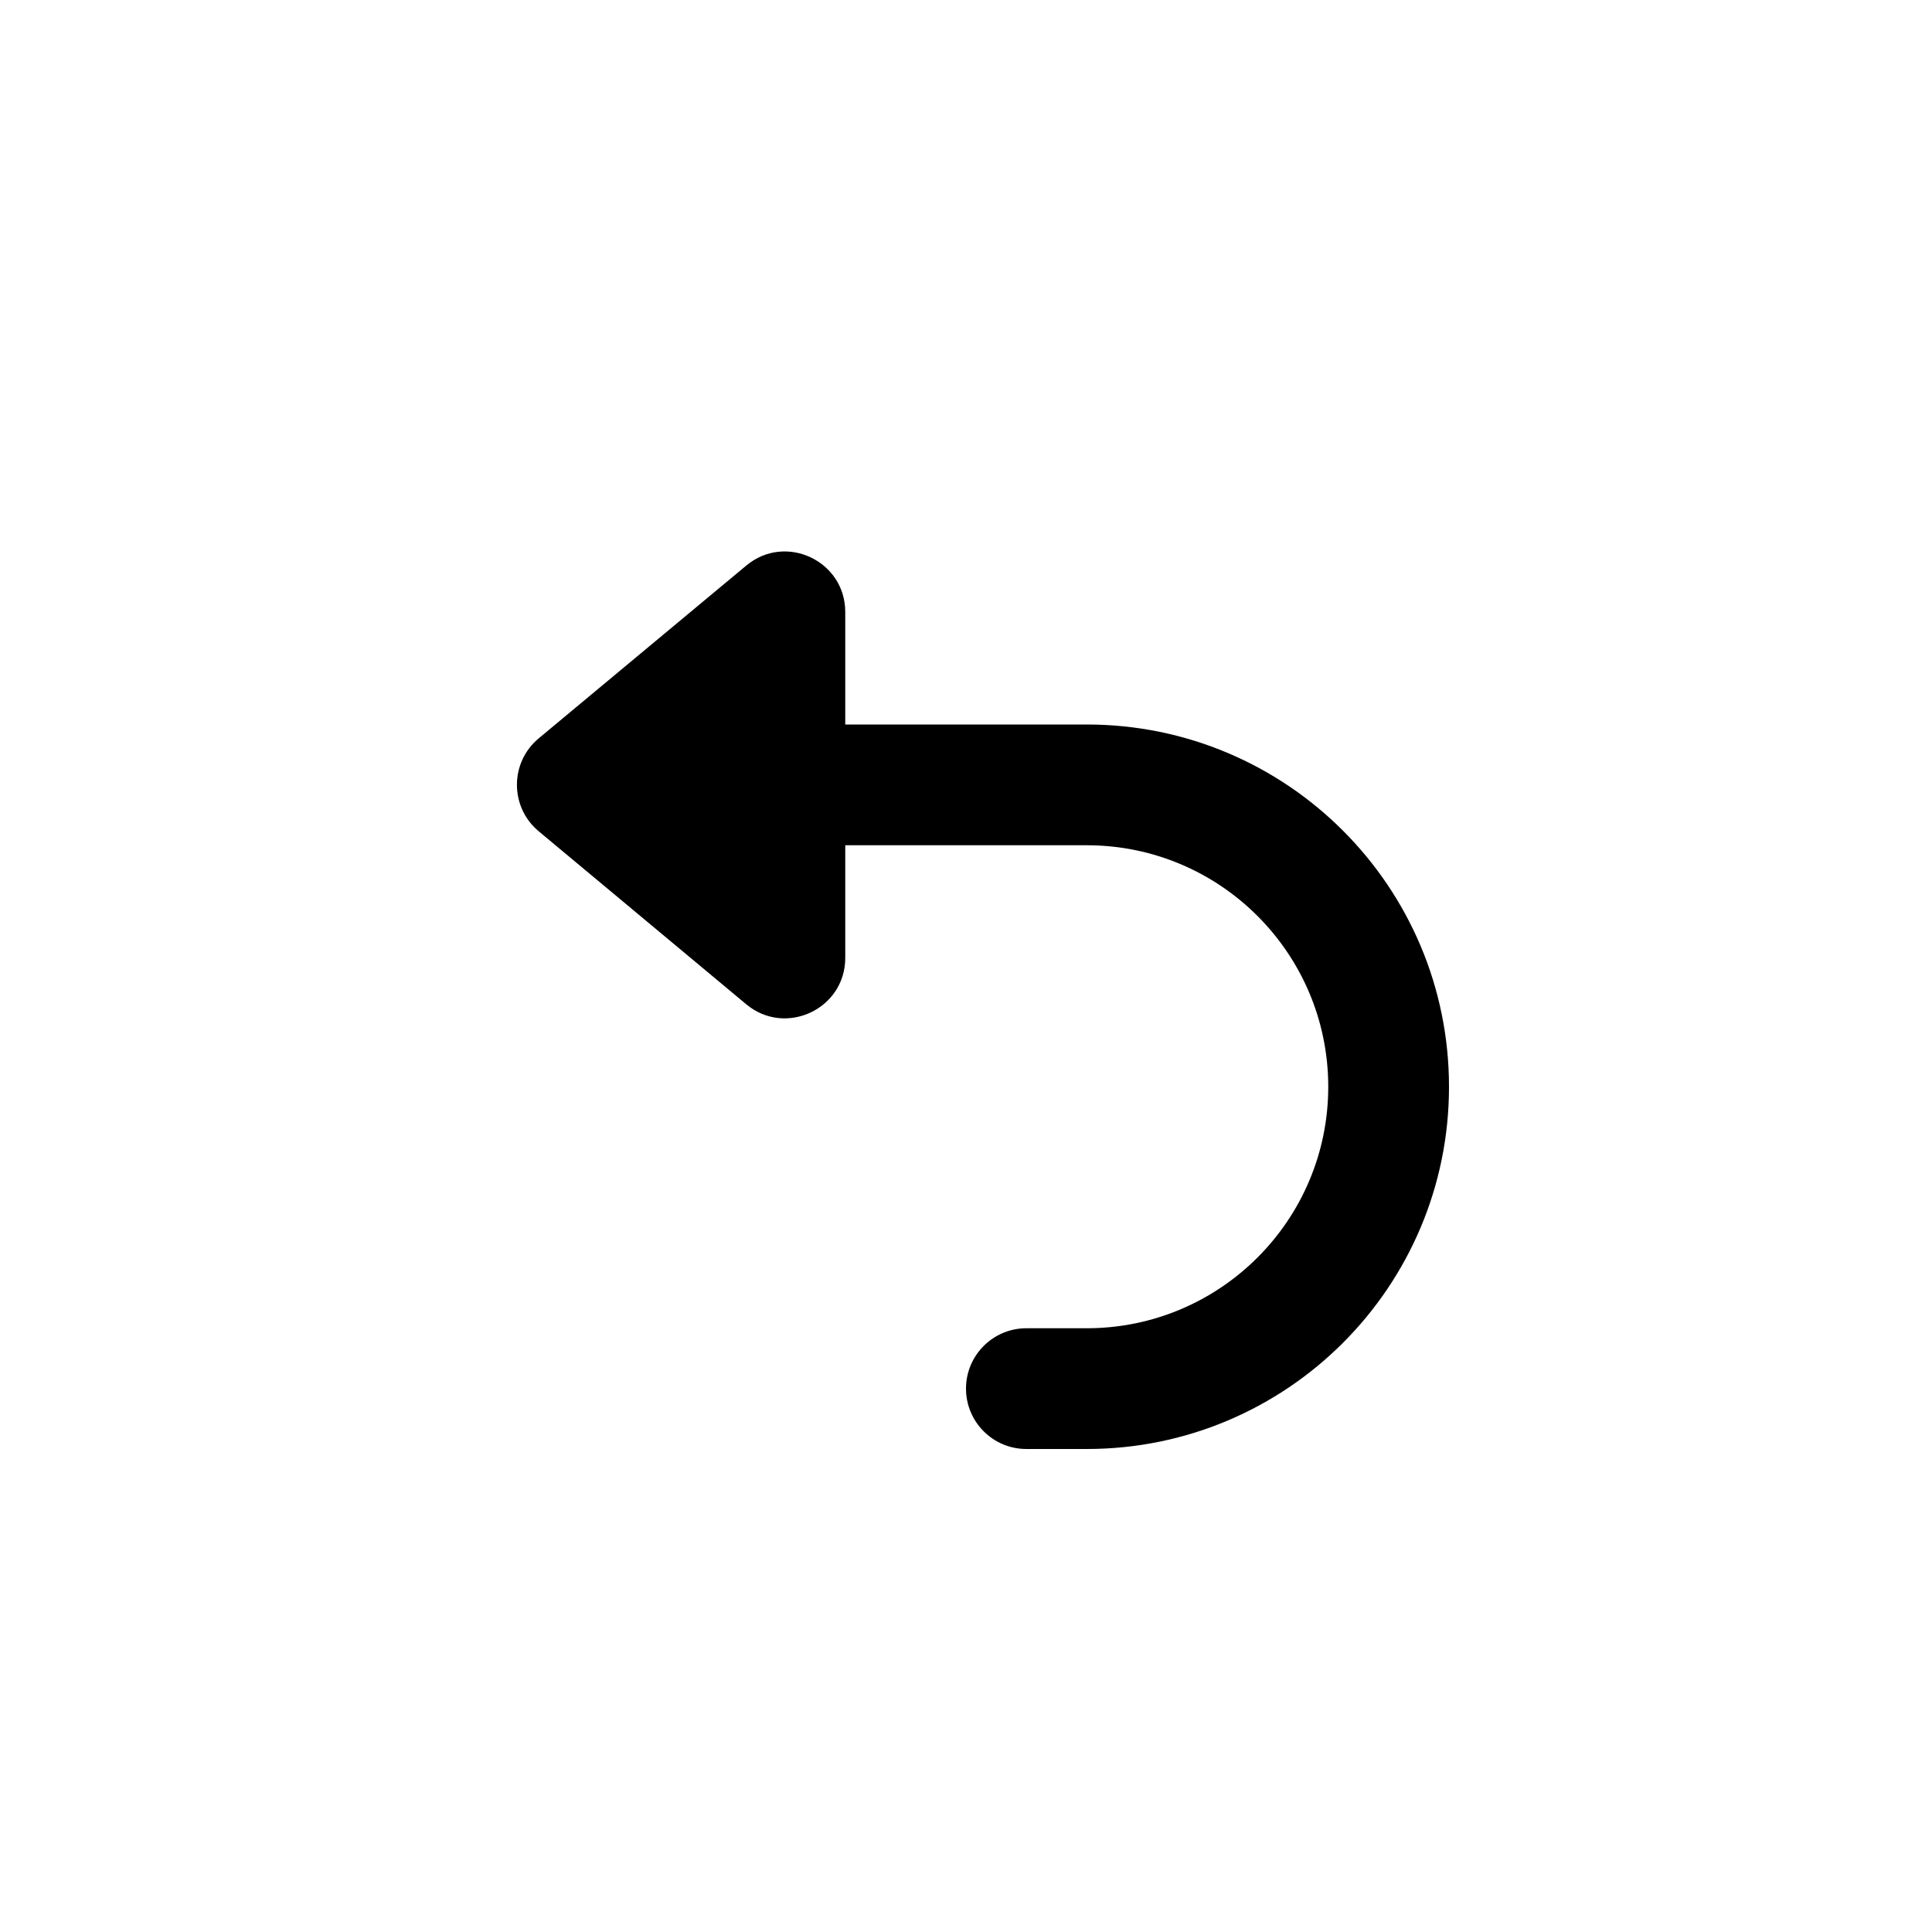
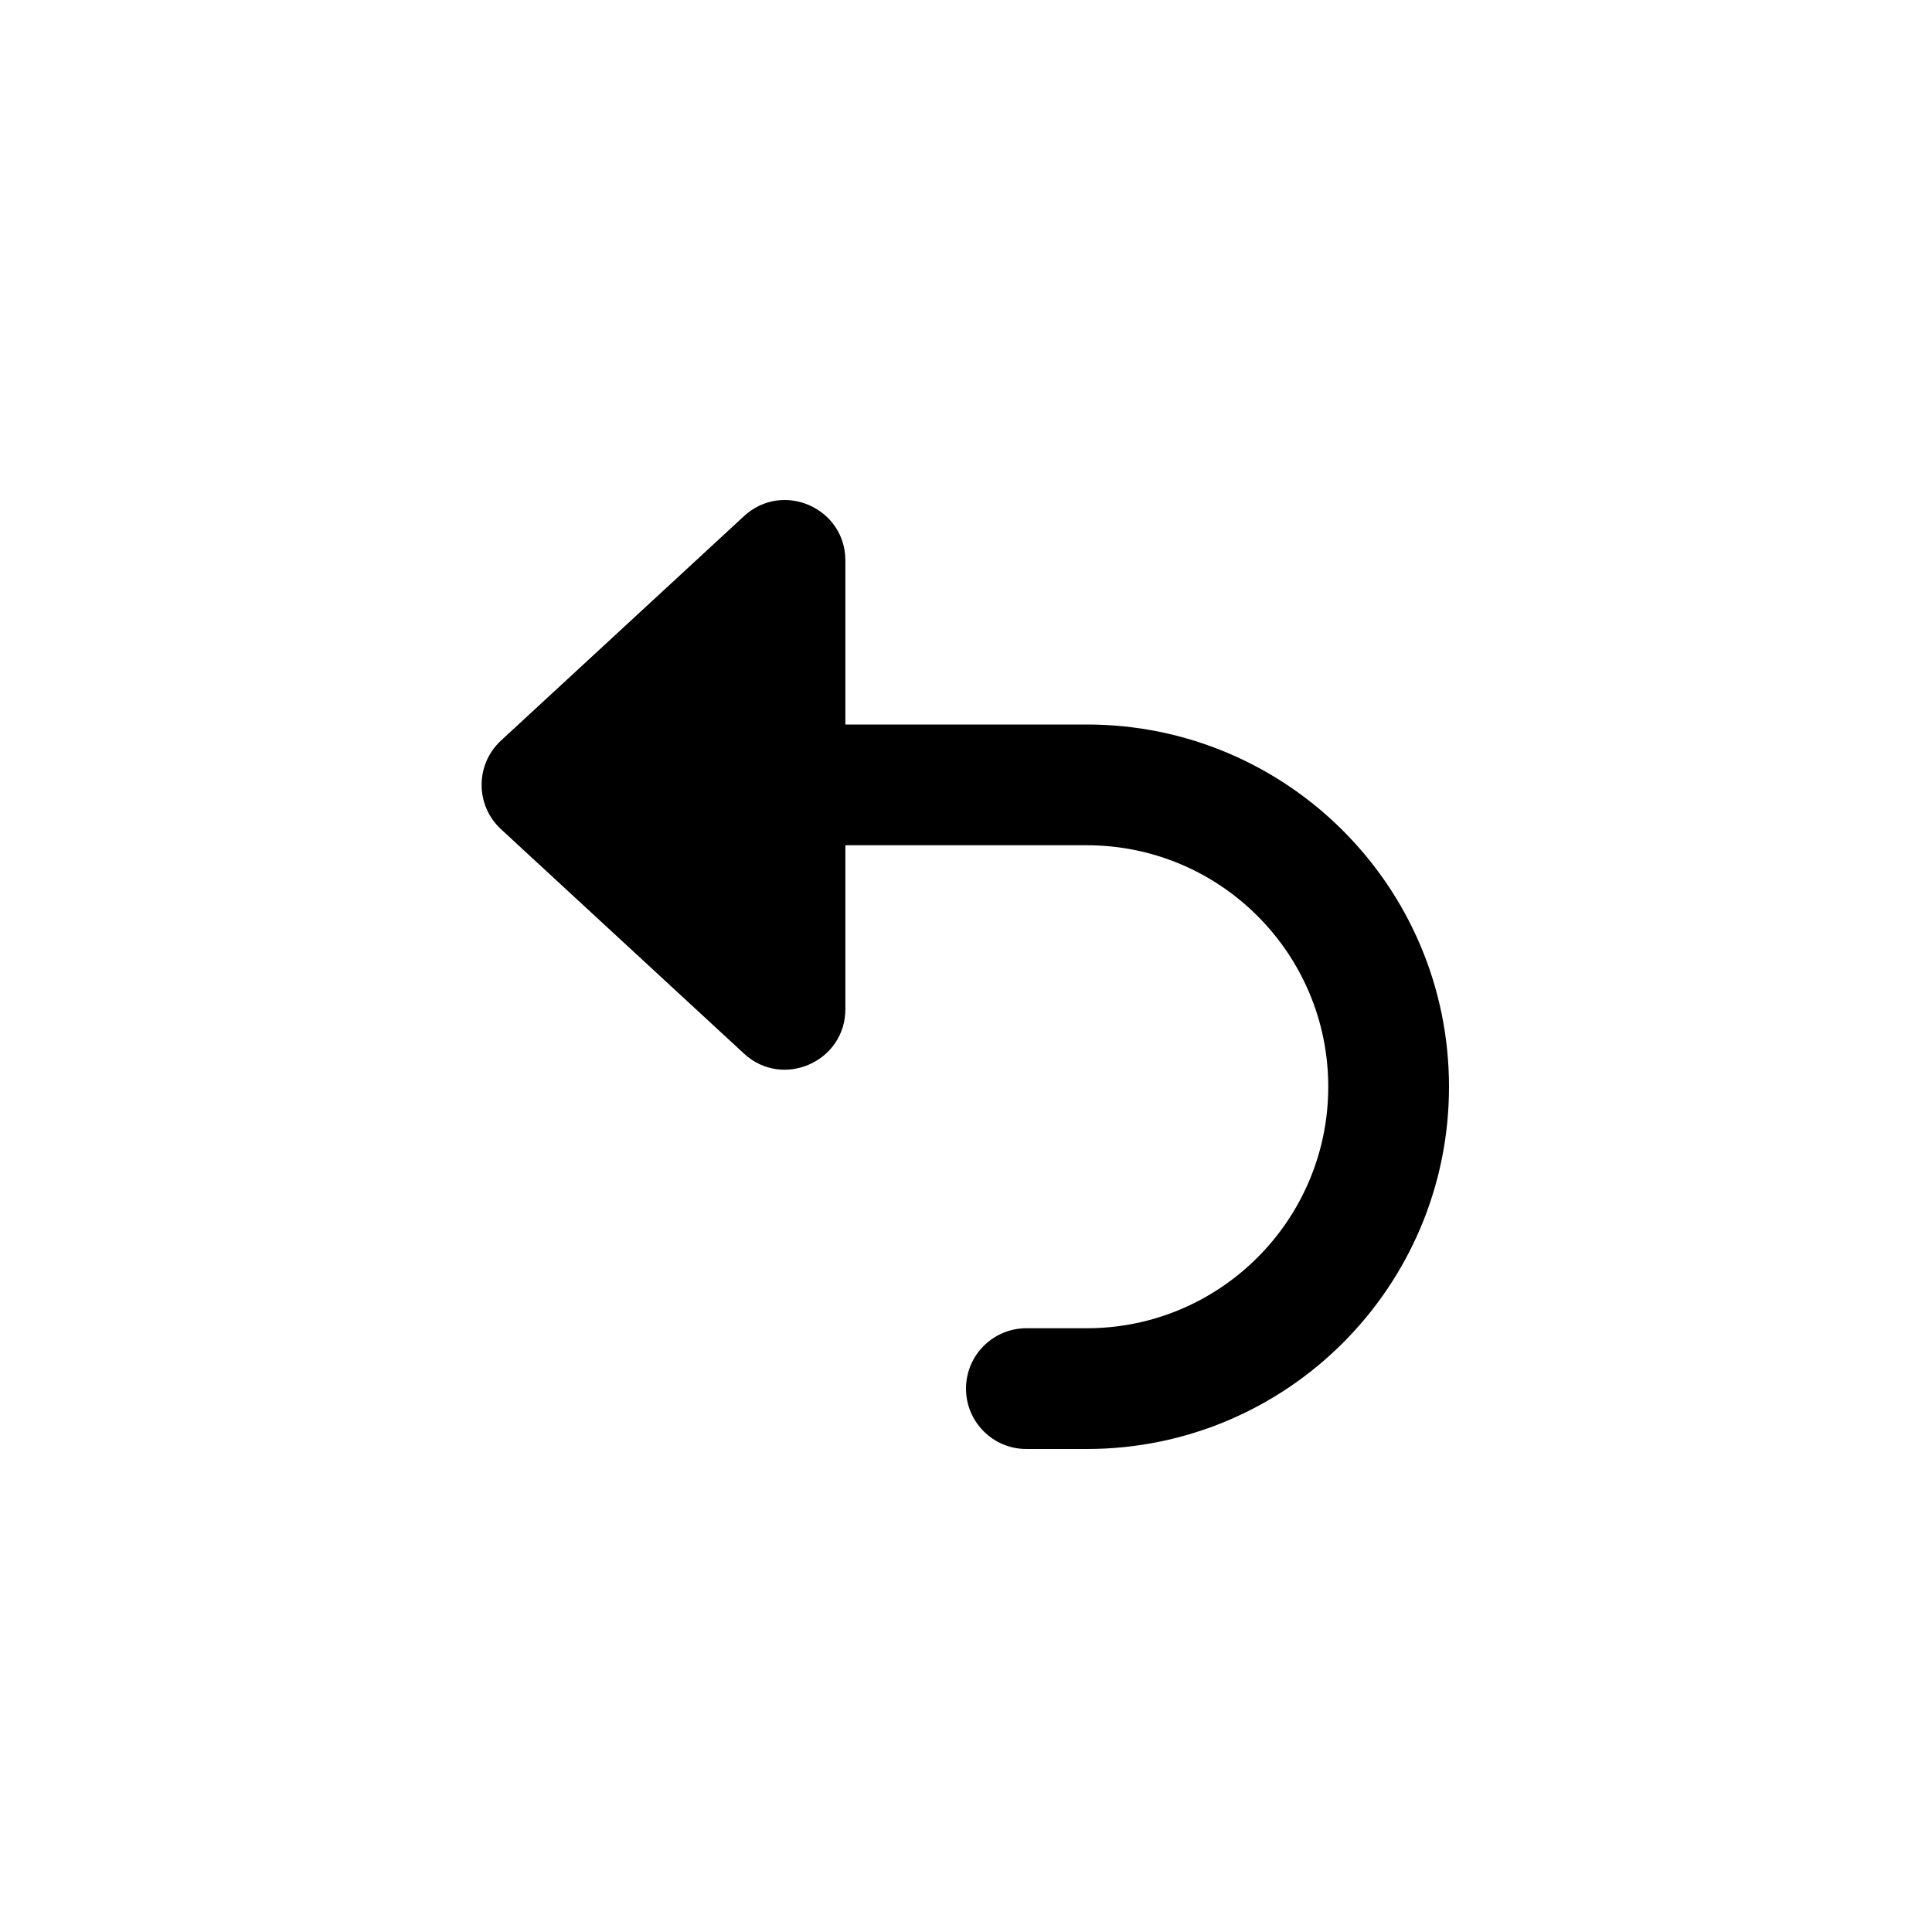
<svg xmlns="http://www.w3.org/2000/svg" width="16" height="16" viewBox="0 0 16 16" fill="none">
-   <path d="M6.18 4.684C6.505 4.412 7 4.644 7 5.068V6H9C10.657 6 12 7.343 12 9C12 10.657 10.657 12 9 12H8.5C8.224 12 8 11.776 8 11.5C8 11.224 8.224 11 8.5 11H9C10.104 11 11 10.105 11 9C11 7.896 10.105 7 9 7H7V7.933C7 8.357 6.505 8.588 6.18 8.317L4.461 6.884C4.221 6.684 4.221 6.315 4.461 6.115L6.18 4.684Z" fill="black" />
+   <path d="M6.162 4.274C6.482 3.979 7.001 4.206 7.001 4.642V6H9C10.657 6 12 7.343 12 9C12 10.657 10.657 12 9 12H8.5C8.224 12 8 11.776 8 11.5C8 11.224 8.224 11 8.5 11H9C10.104 11 11 10.104 11 9C11 7.895 10.104 7 9 7H7.001V8.357C7.001 8.793 6.482 9.021 6.162 8.726L4.149 6.867C3.935 6.669 3.935 6.331 4.149 6.133L6.162 4.274Z" fill="black" />
</svg>
